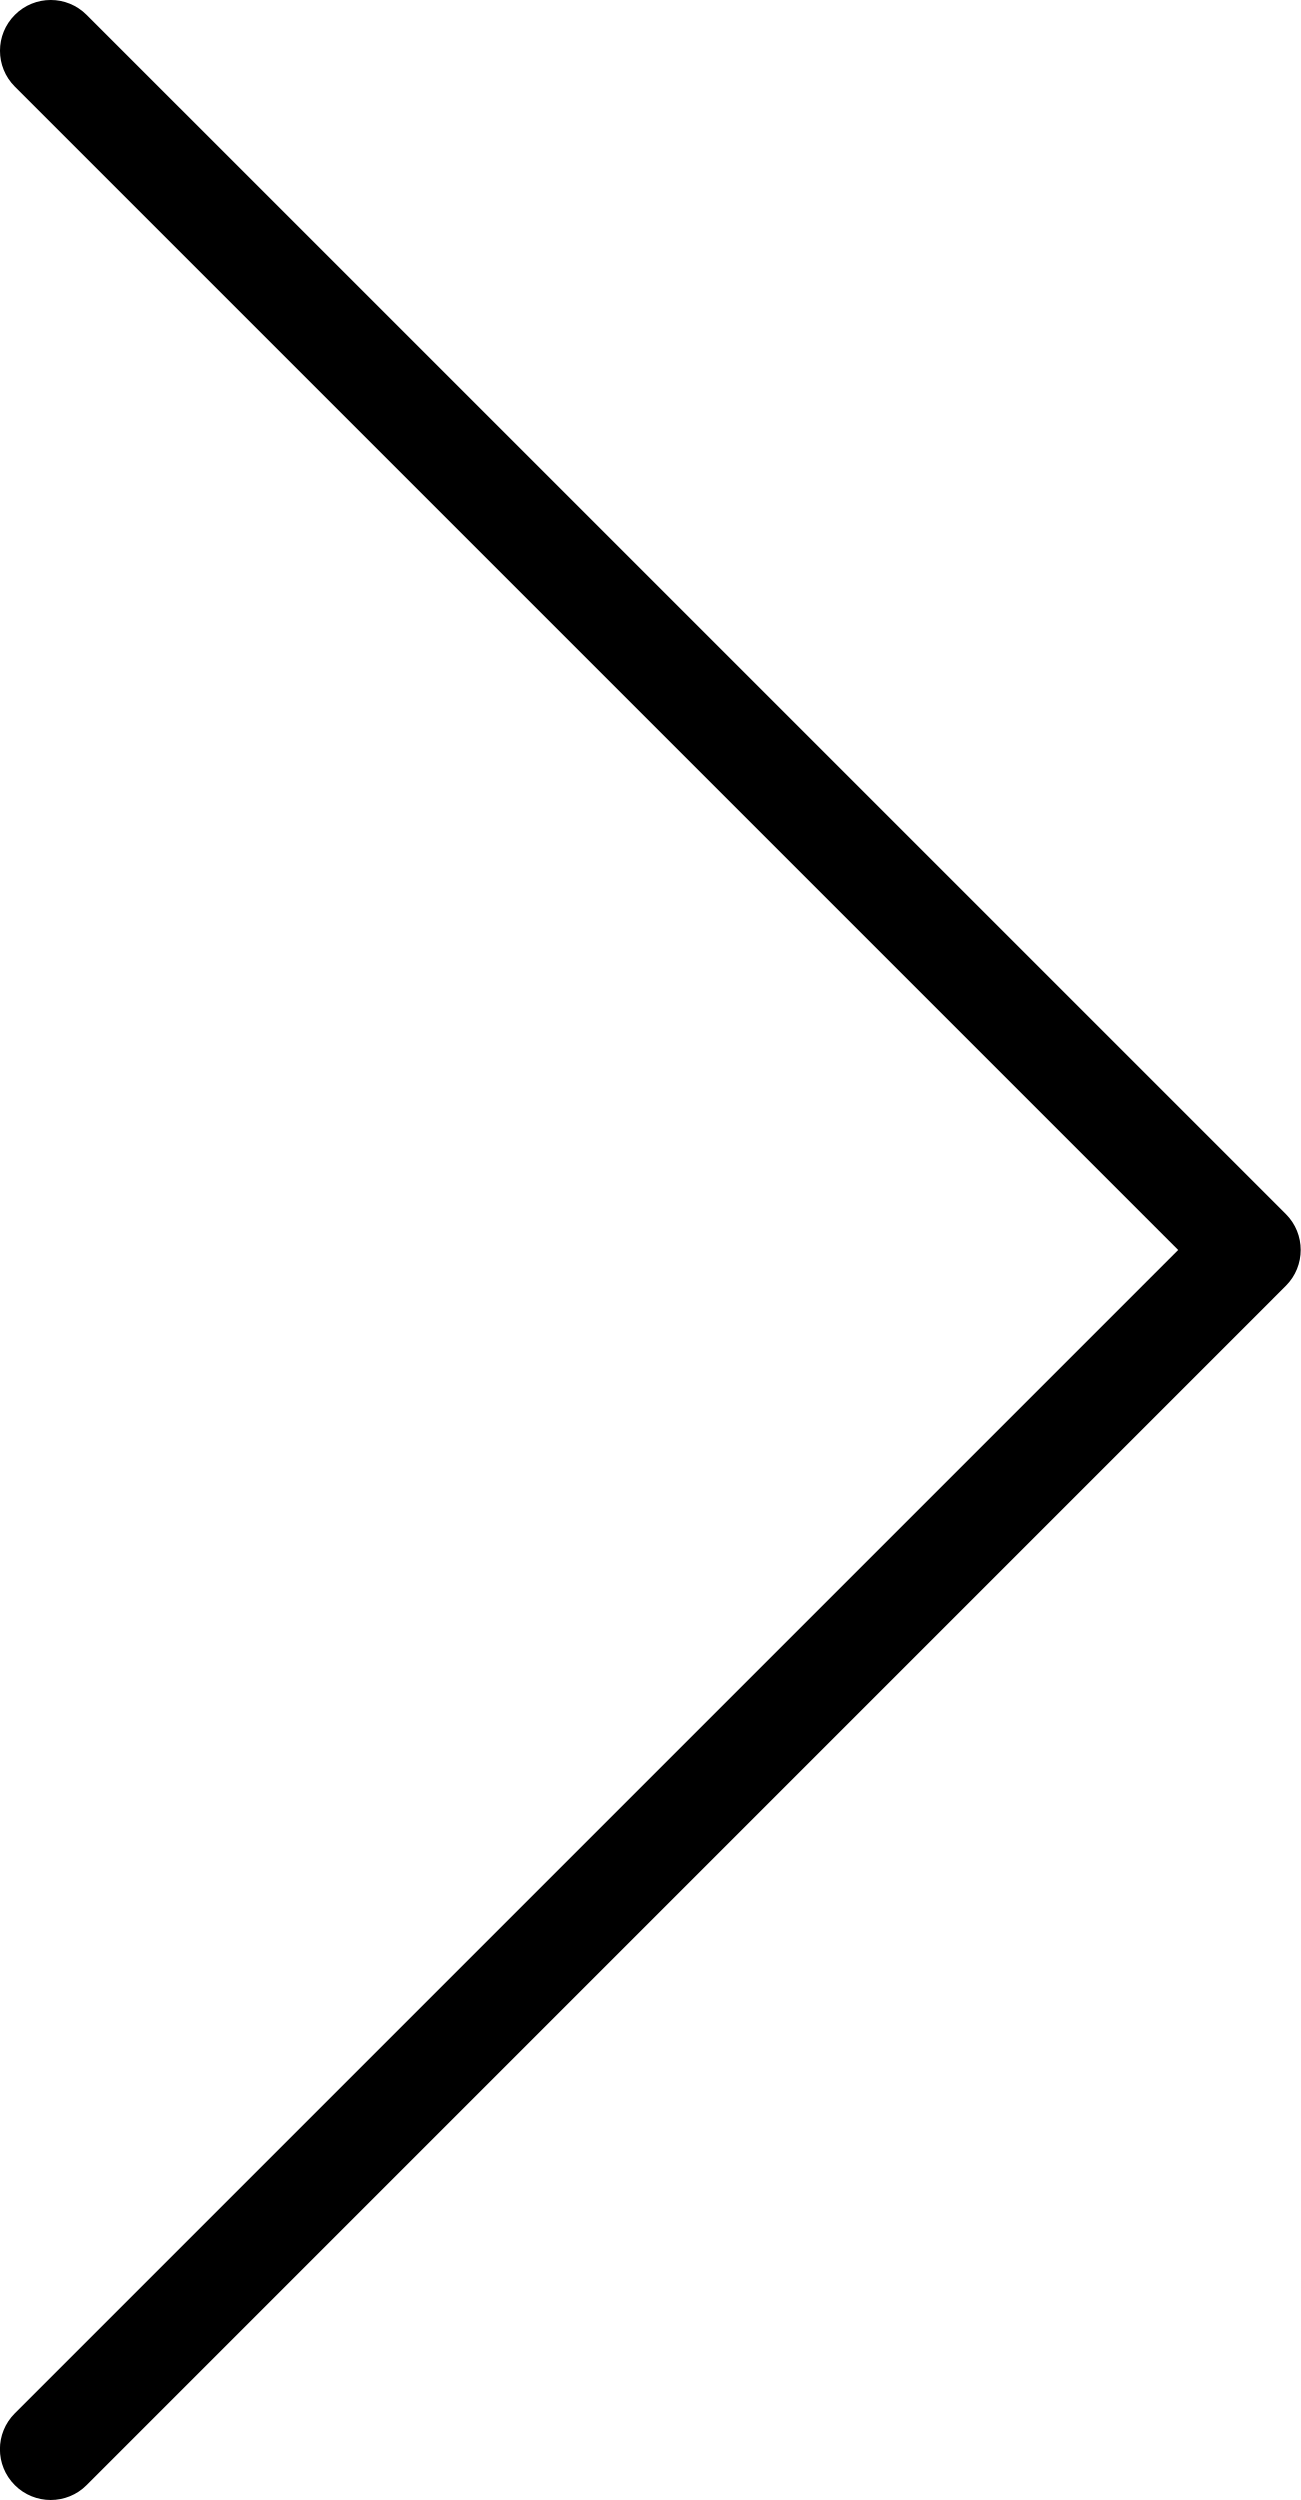
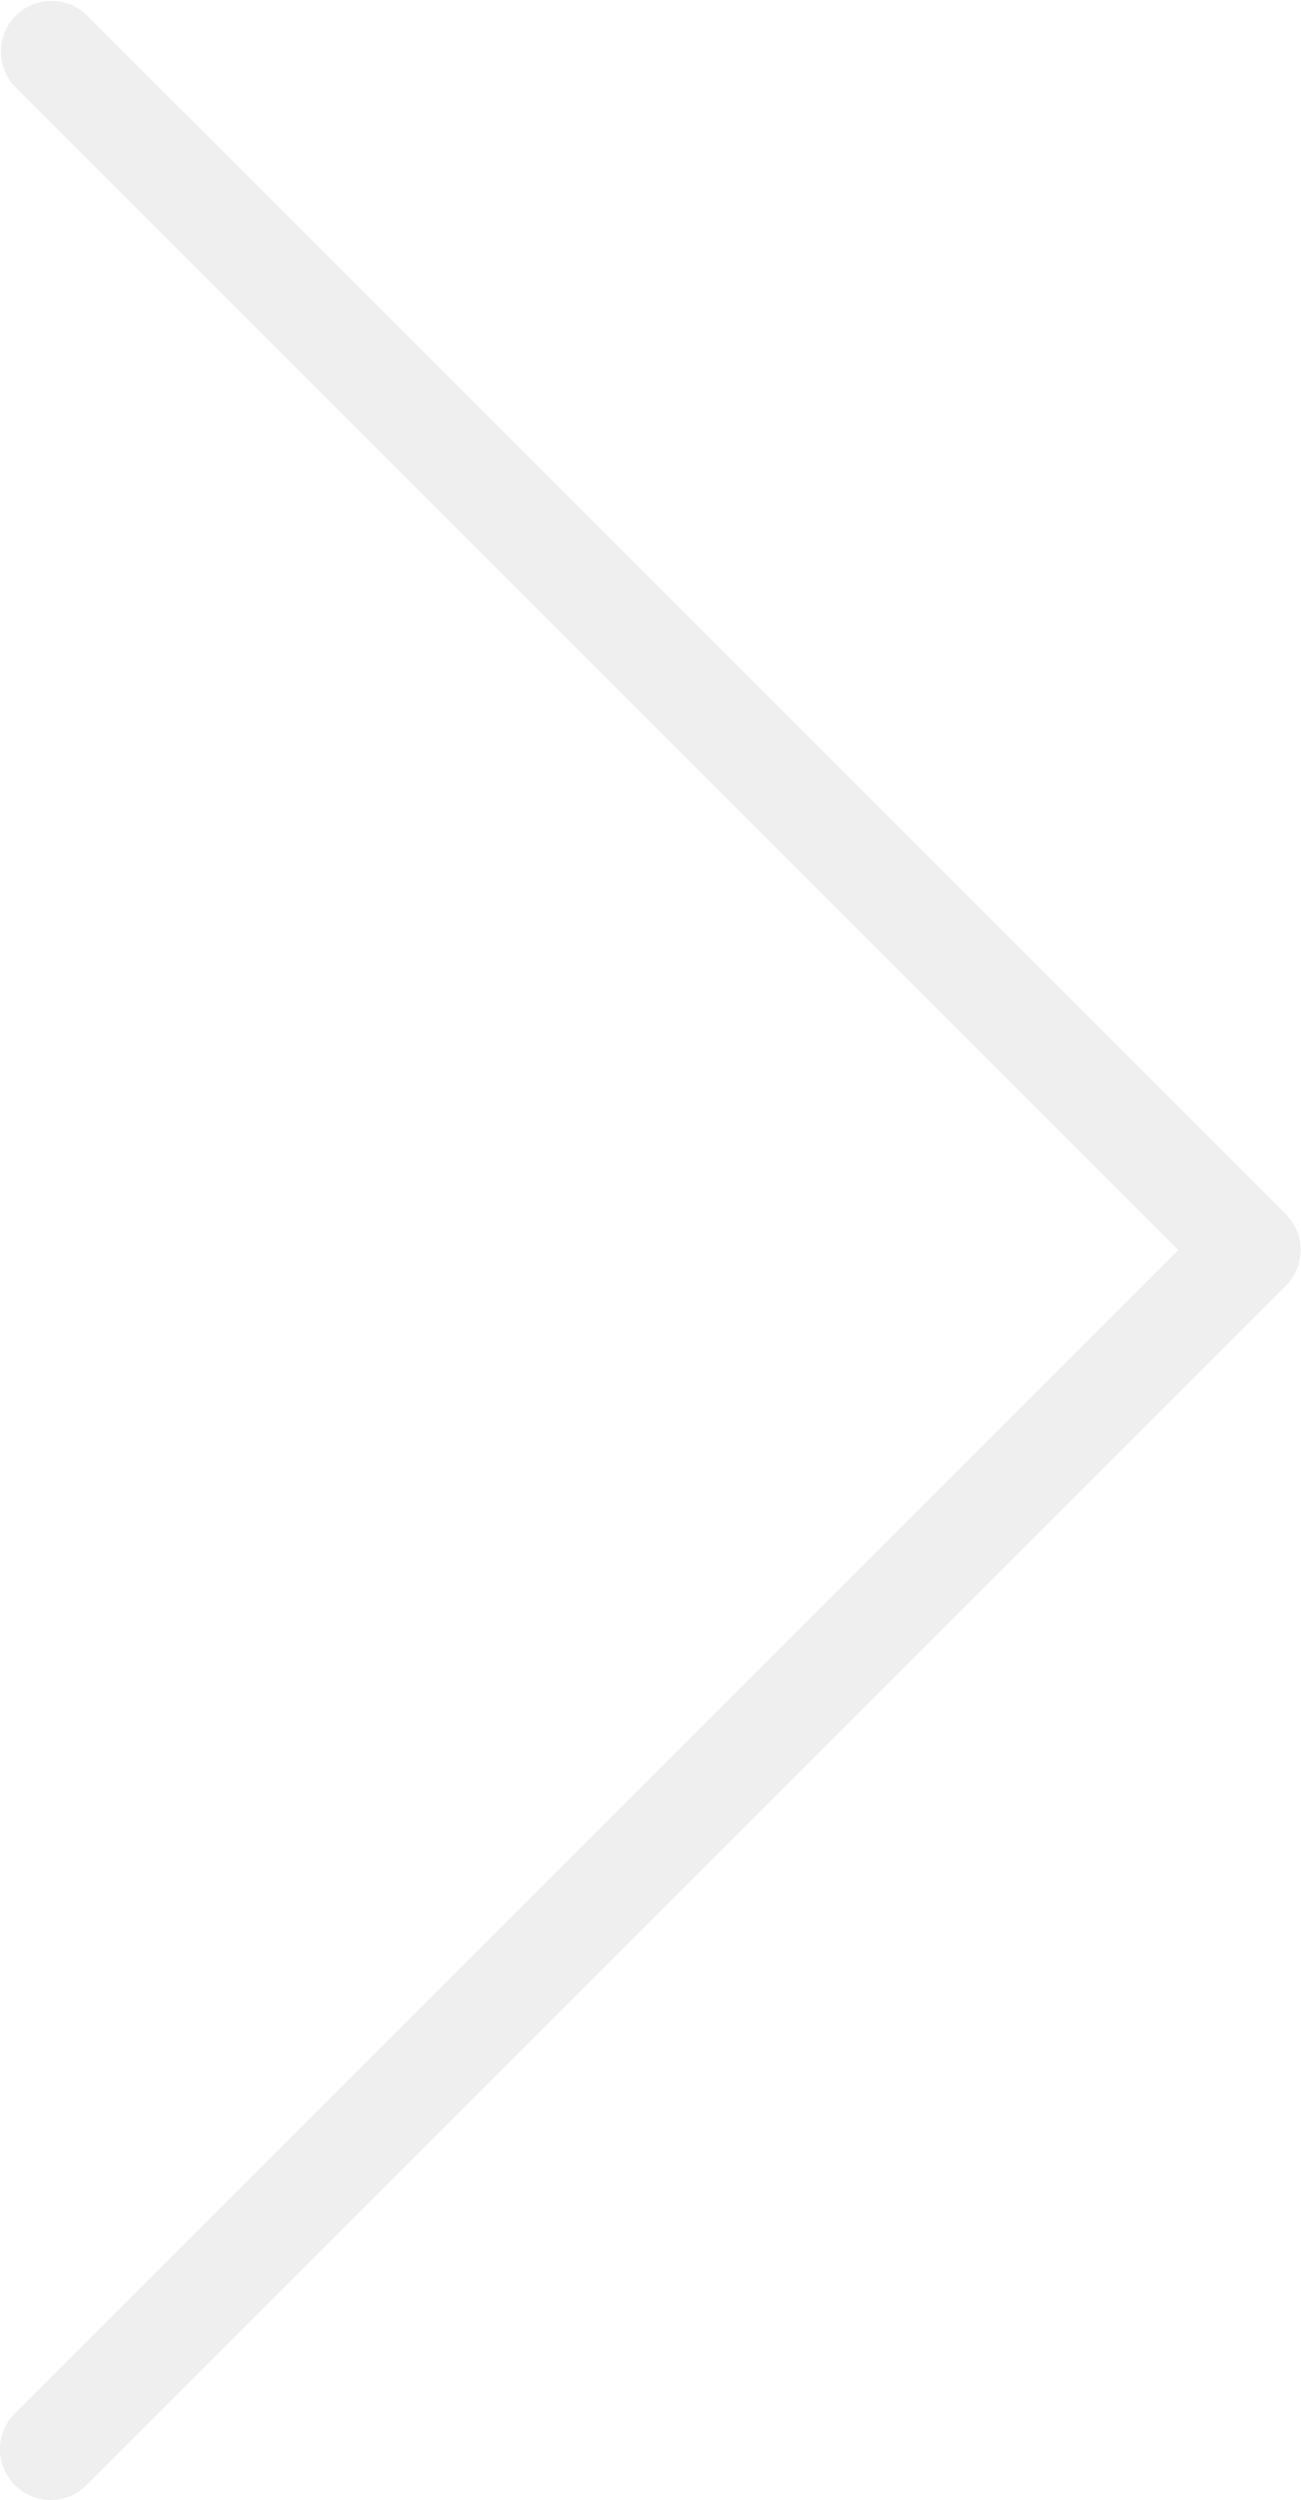
- <svg xmlns="http://www.w3.org/2000/svg" version="1.1" id="Layer_1" x="0px" y="0px" width="21.706px" height="41.719px" viewBox="0 0 21.706 41.719" enable-background="new 0 0 21.706 41.719" xml:space="preserve">
-   <path d="M19.661,20.859L0.248,1.446c-0.331-0.331-0.331-0.867,0-1.198c0.33-0.331,0.867-0.331,1.197,0l20.013,20.012 c0.33,0.33,0.33,0.867,0,1.197L1.445,41.471c-0.164,0.165-0.382,0.248-0.599,0.248s-0.434-0.083-0.599-0.248 c-0.331-0.331-0.331-0.867,0-1.198L19.661,20.859z" />
+ <svg xmlns="http://www.w3.org/2000/svg" width="21.706" height="41.719">
+   <path fill="#efefef" d="M19.661 20.859L.248 1.446A.847.847 0 0 1 1.445.248L21.458 20.26c.33.33.33.867 0 1.197L1.445 41.471a.843.843 0 0 1-1.198 0 .847.847 0 0 1 0-1.198l19.414-19.414z" />
</svg>
